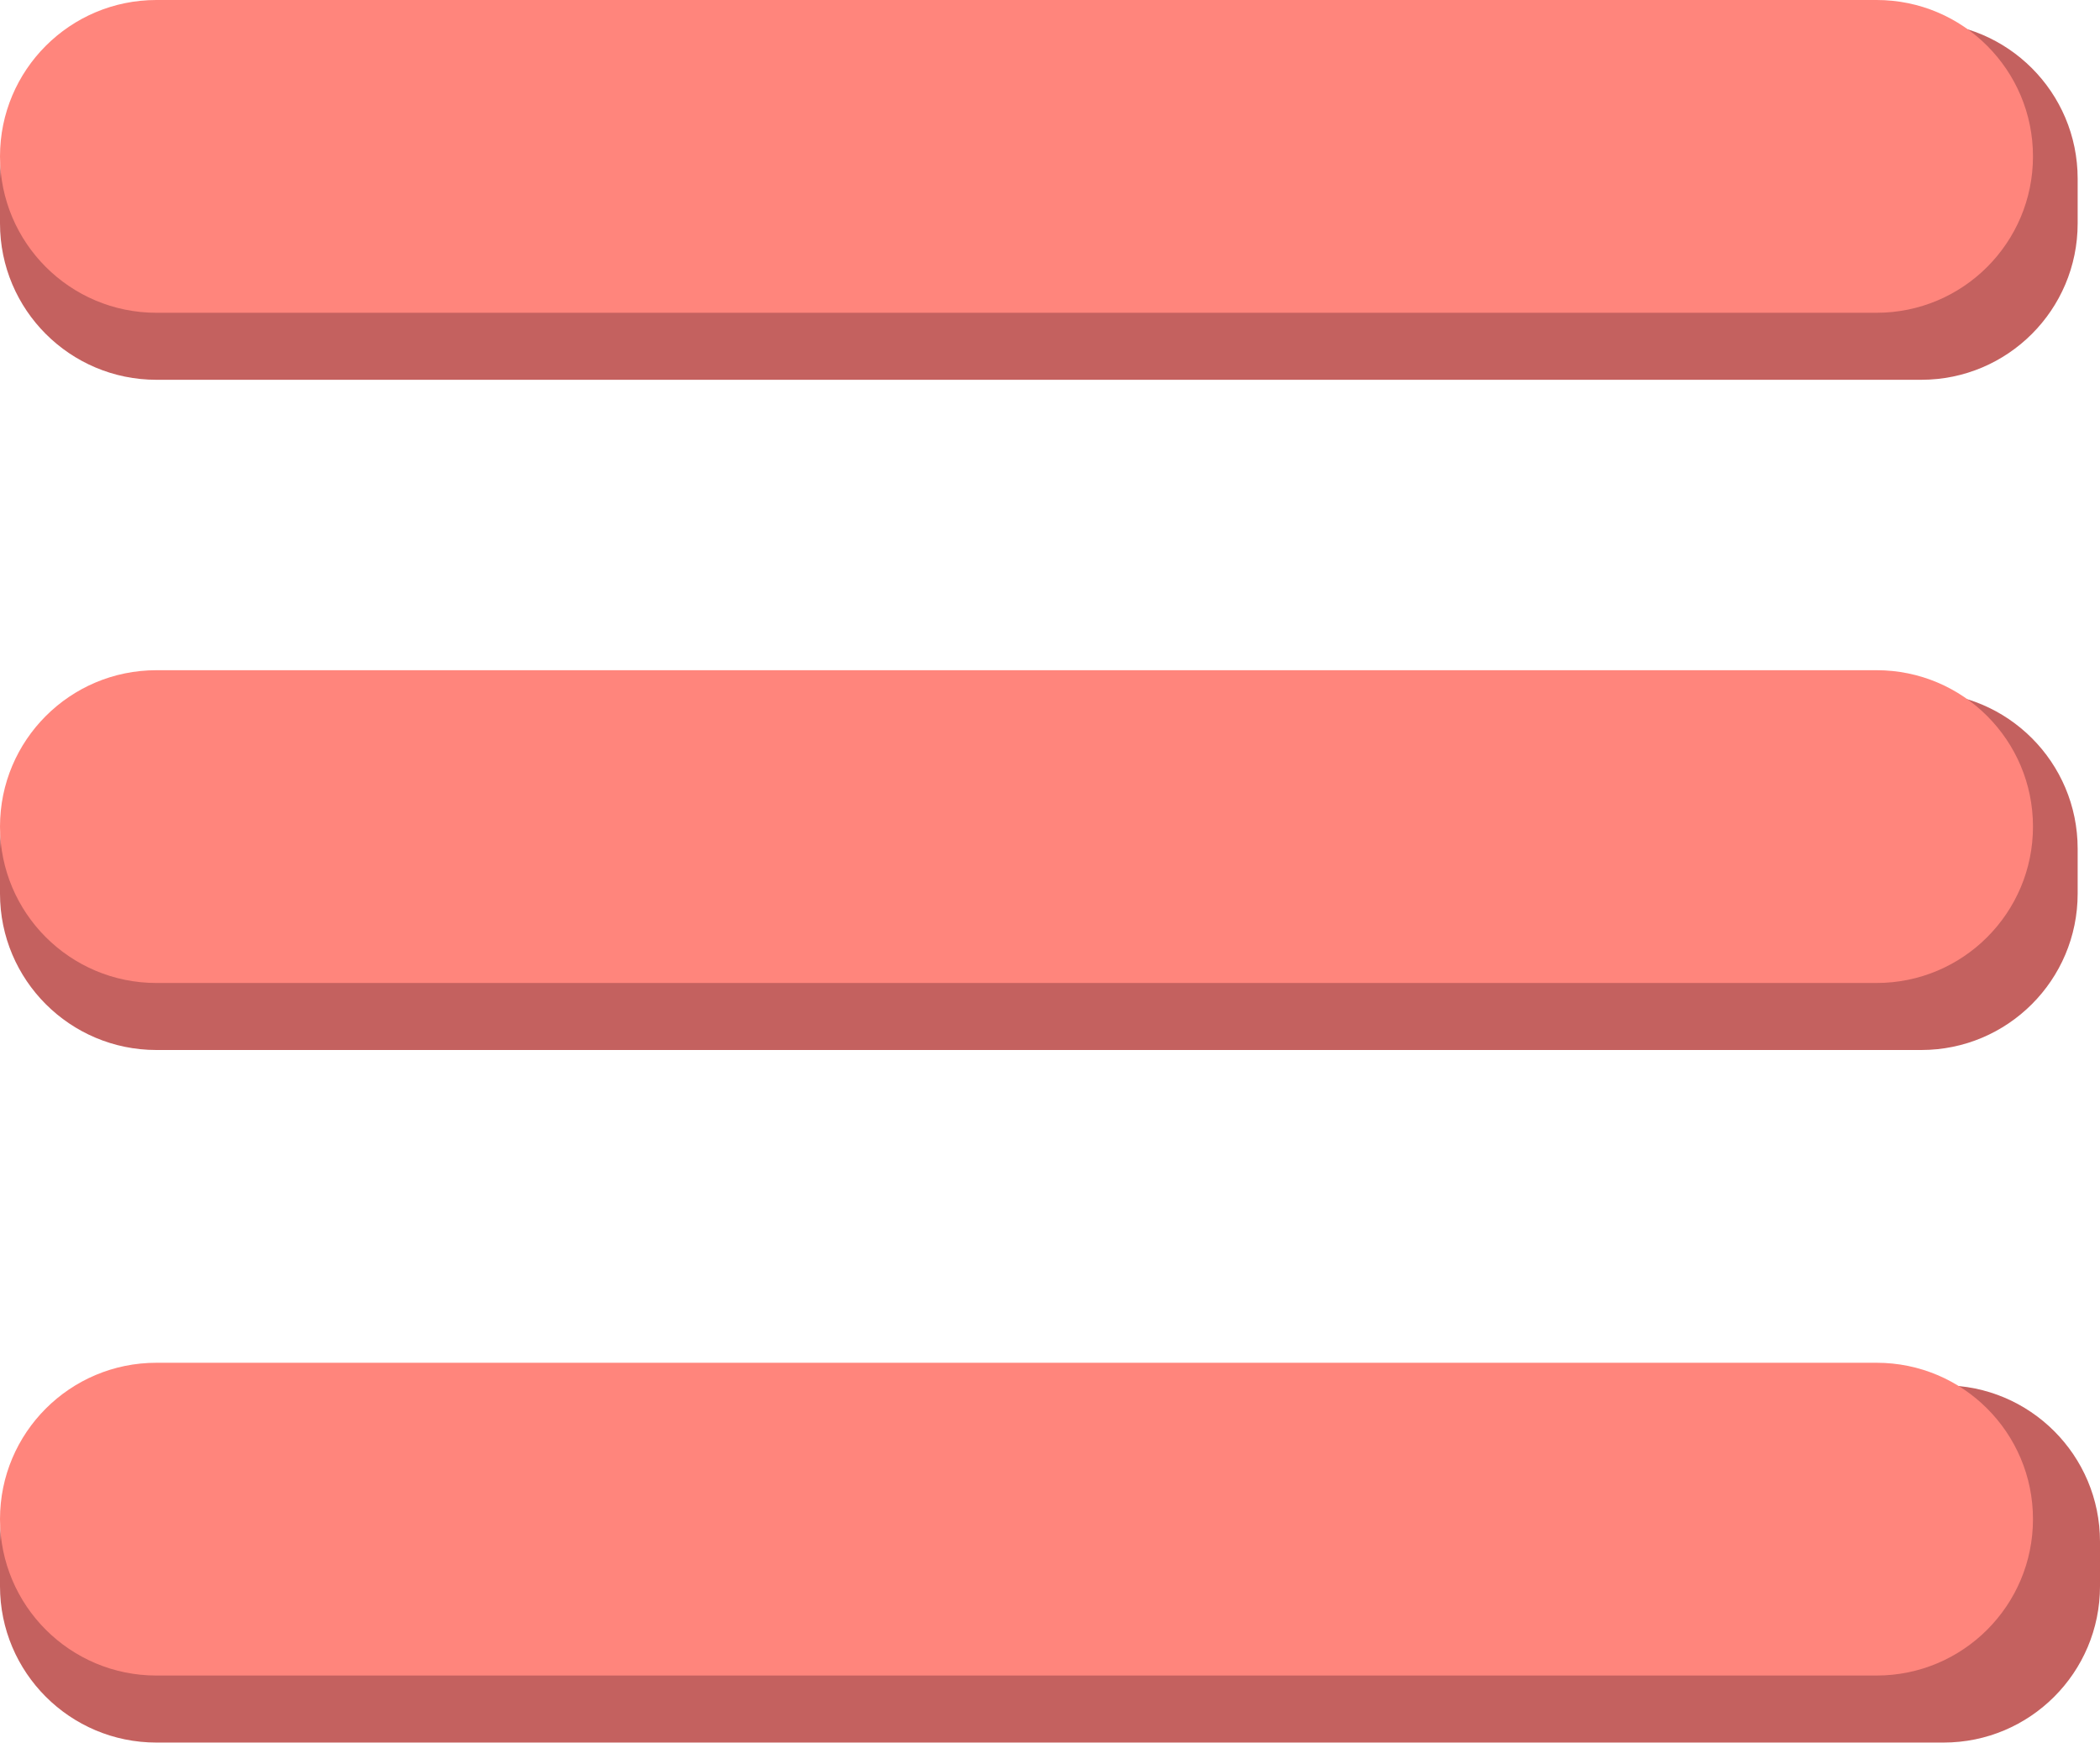
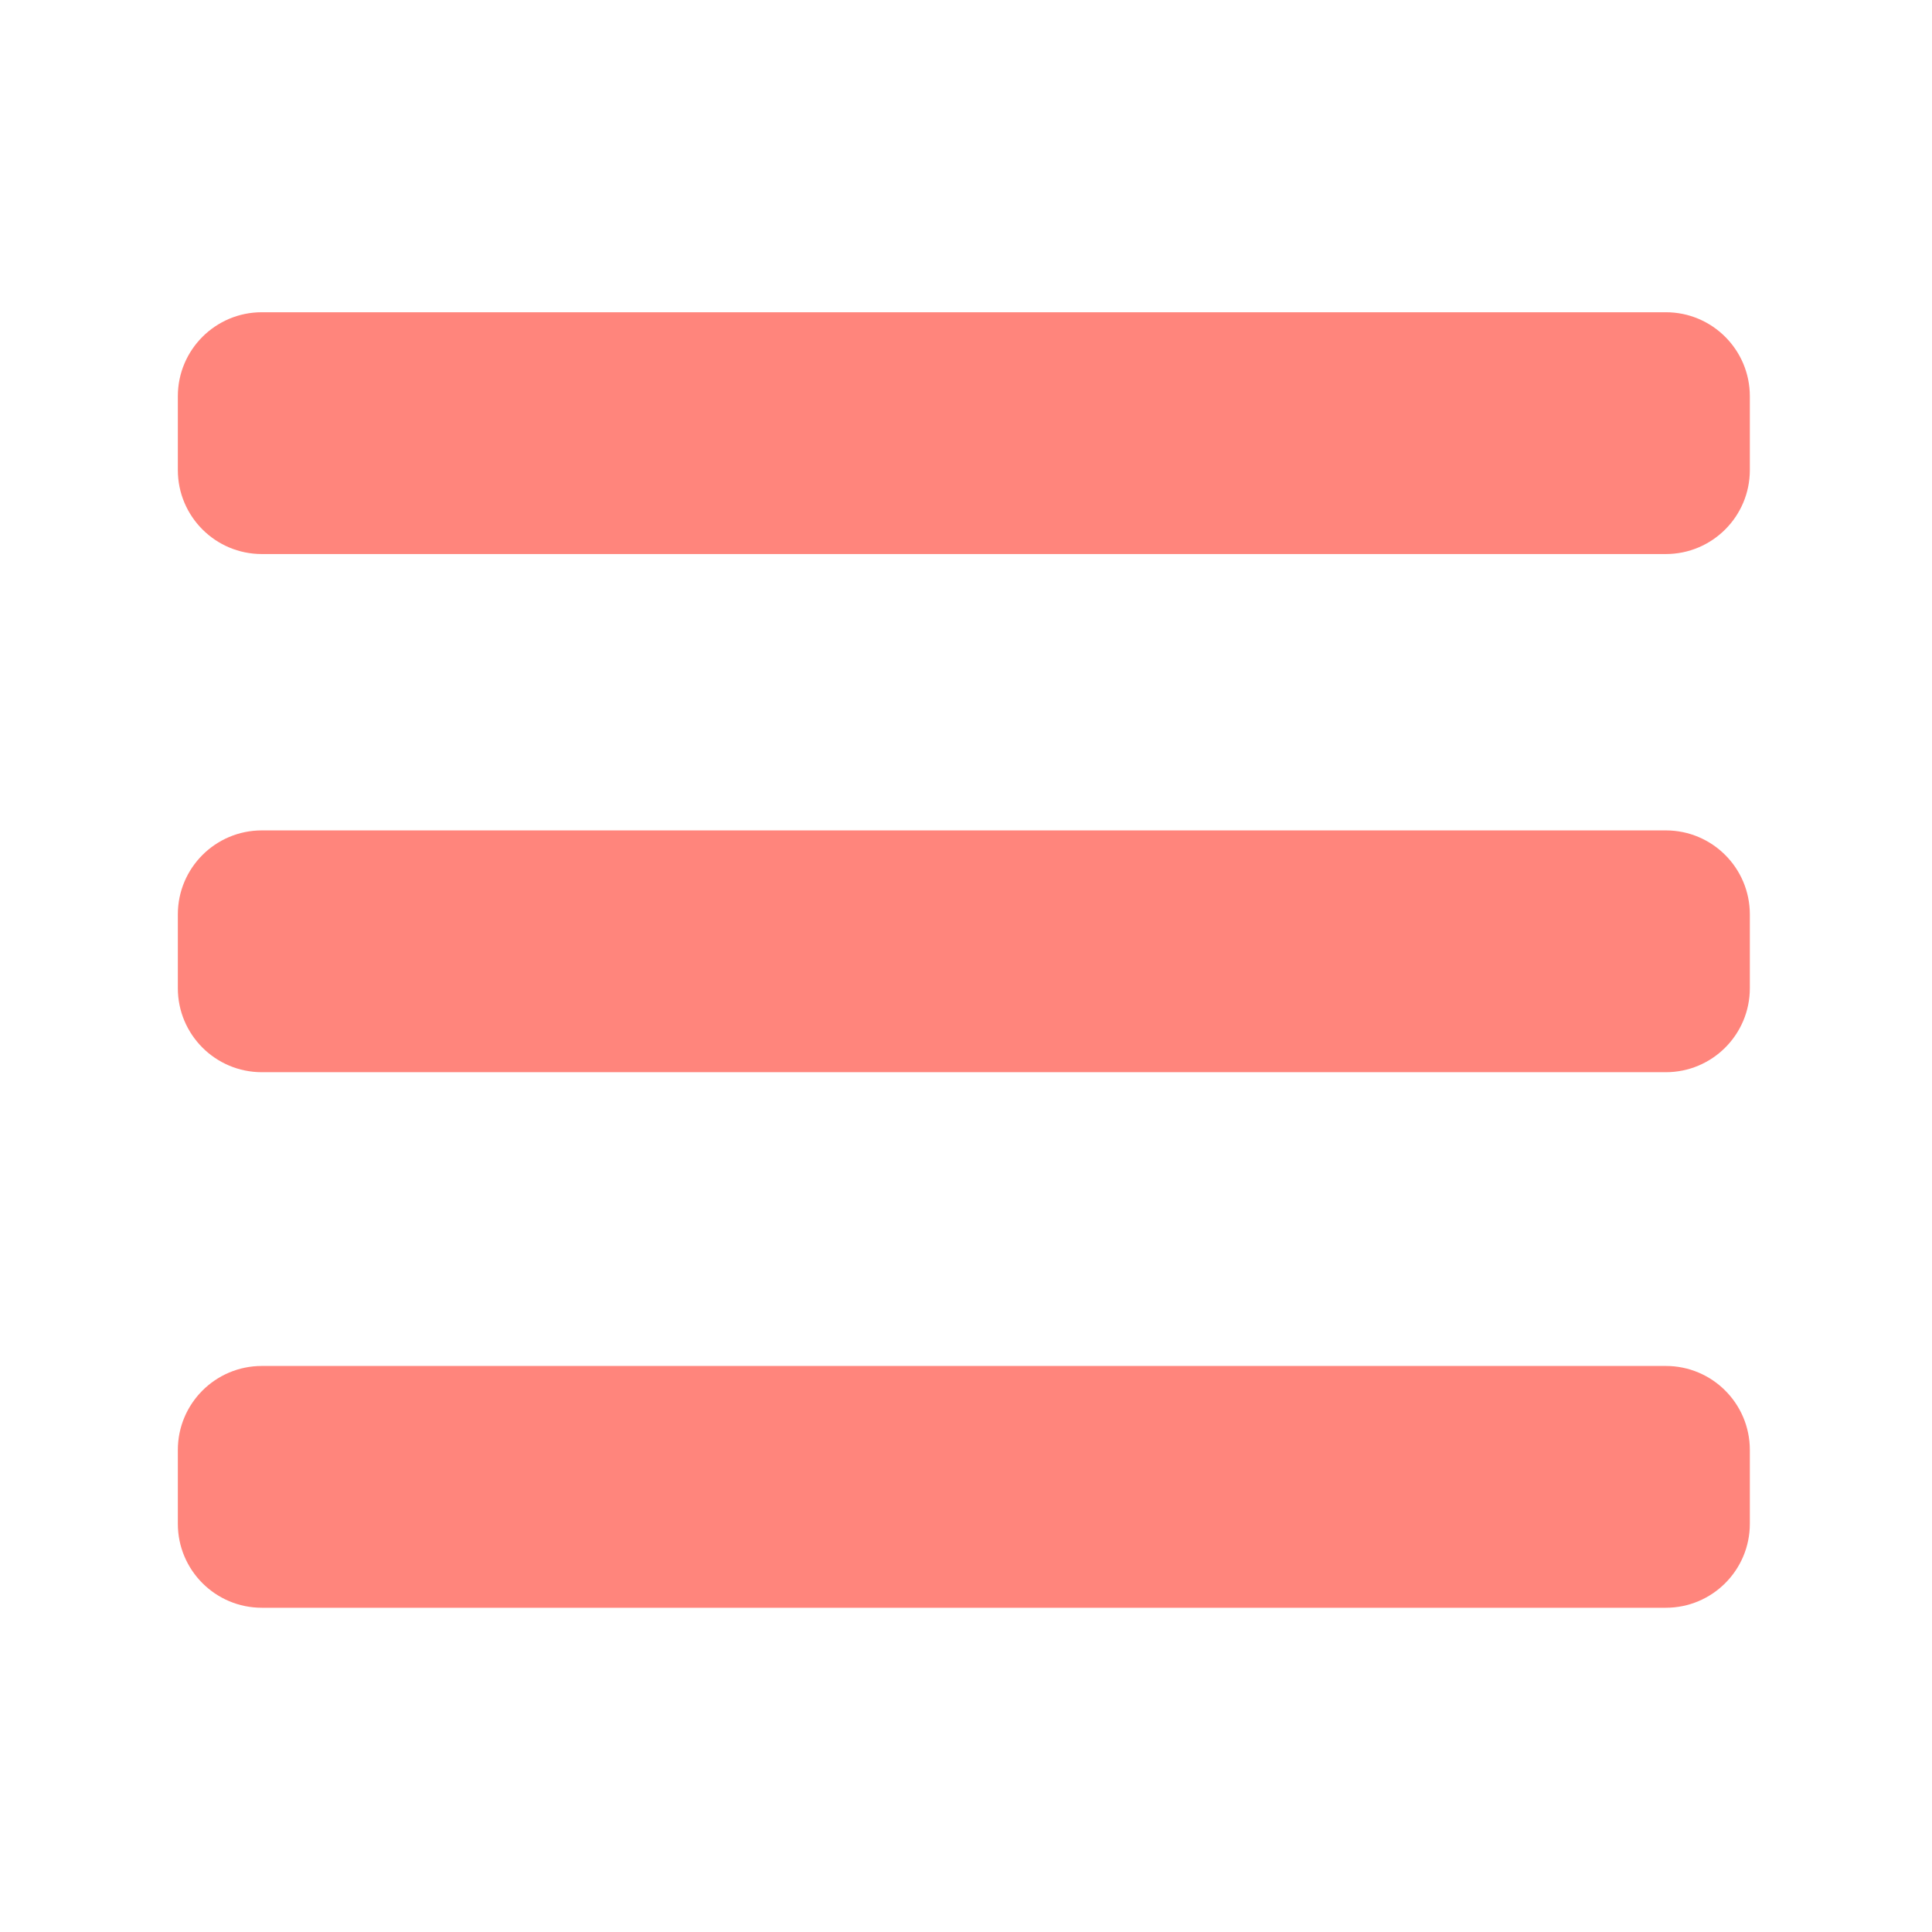
- <svg xmlns="http://www.w3.org/2000/svg" id="Layer_1" data-name="Layer 1" viewBox="0 0 94 78">
+ <svg xmlns="http://www.w3.org/2000/svg" id="Layer_1" data-name="Layer 1" viewBox="0 0 161 161">
  <defs>
-     <style>.cls-1{fill:#c4615f;}.cls-2{fill:#ff857c;}</style>
+     <style>.cls-1{fill:#ff857c;}</style>
  </defs>
-   <rect class="cls-1" y="30.99" width="93" height="16.01" rx="7" />
-   <rect class="cls-1" y="1" width="93" height="16" rx="7" />
-   <rect class="cls-1" y="62.01" width="94" height="15.99" rx="7" />
-   <rect class="cls-2" width="91" height="14" rx="7" />
-   <rect class="cls-2" y="30" width="91" height="14" rx="7" />
-   <rect class="cls-2" y="61" width="91" height="14" rx="7" />
+   <rect class="cls-1" x="14.82" y="26.02" width="131" height="20.15" rx="7" />
+   <rect class="cls-1" x="14.82" y="69.2" width="131" height="20.15" rx="7" />
+   <rect class="cls-1" x="14.82" y="113.83" width="131" height="20.15" rx="7" />
</svg>
